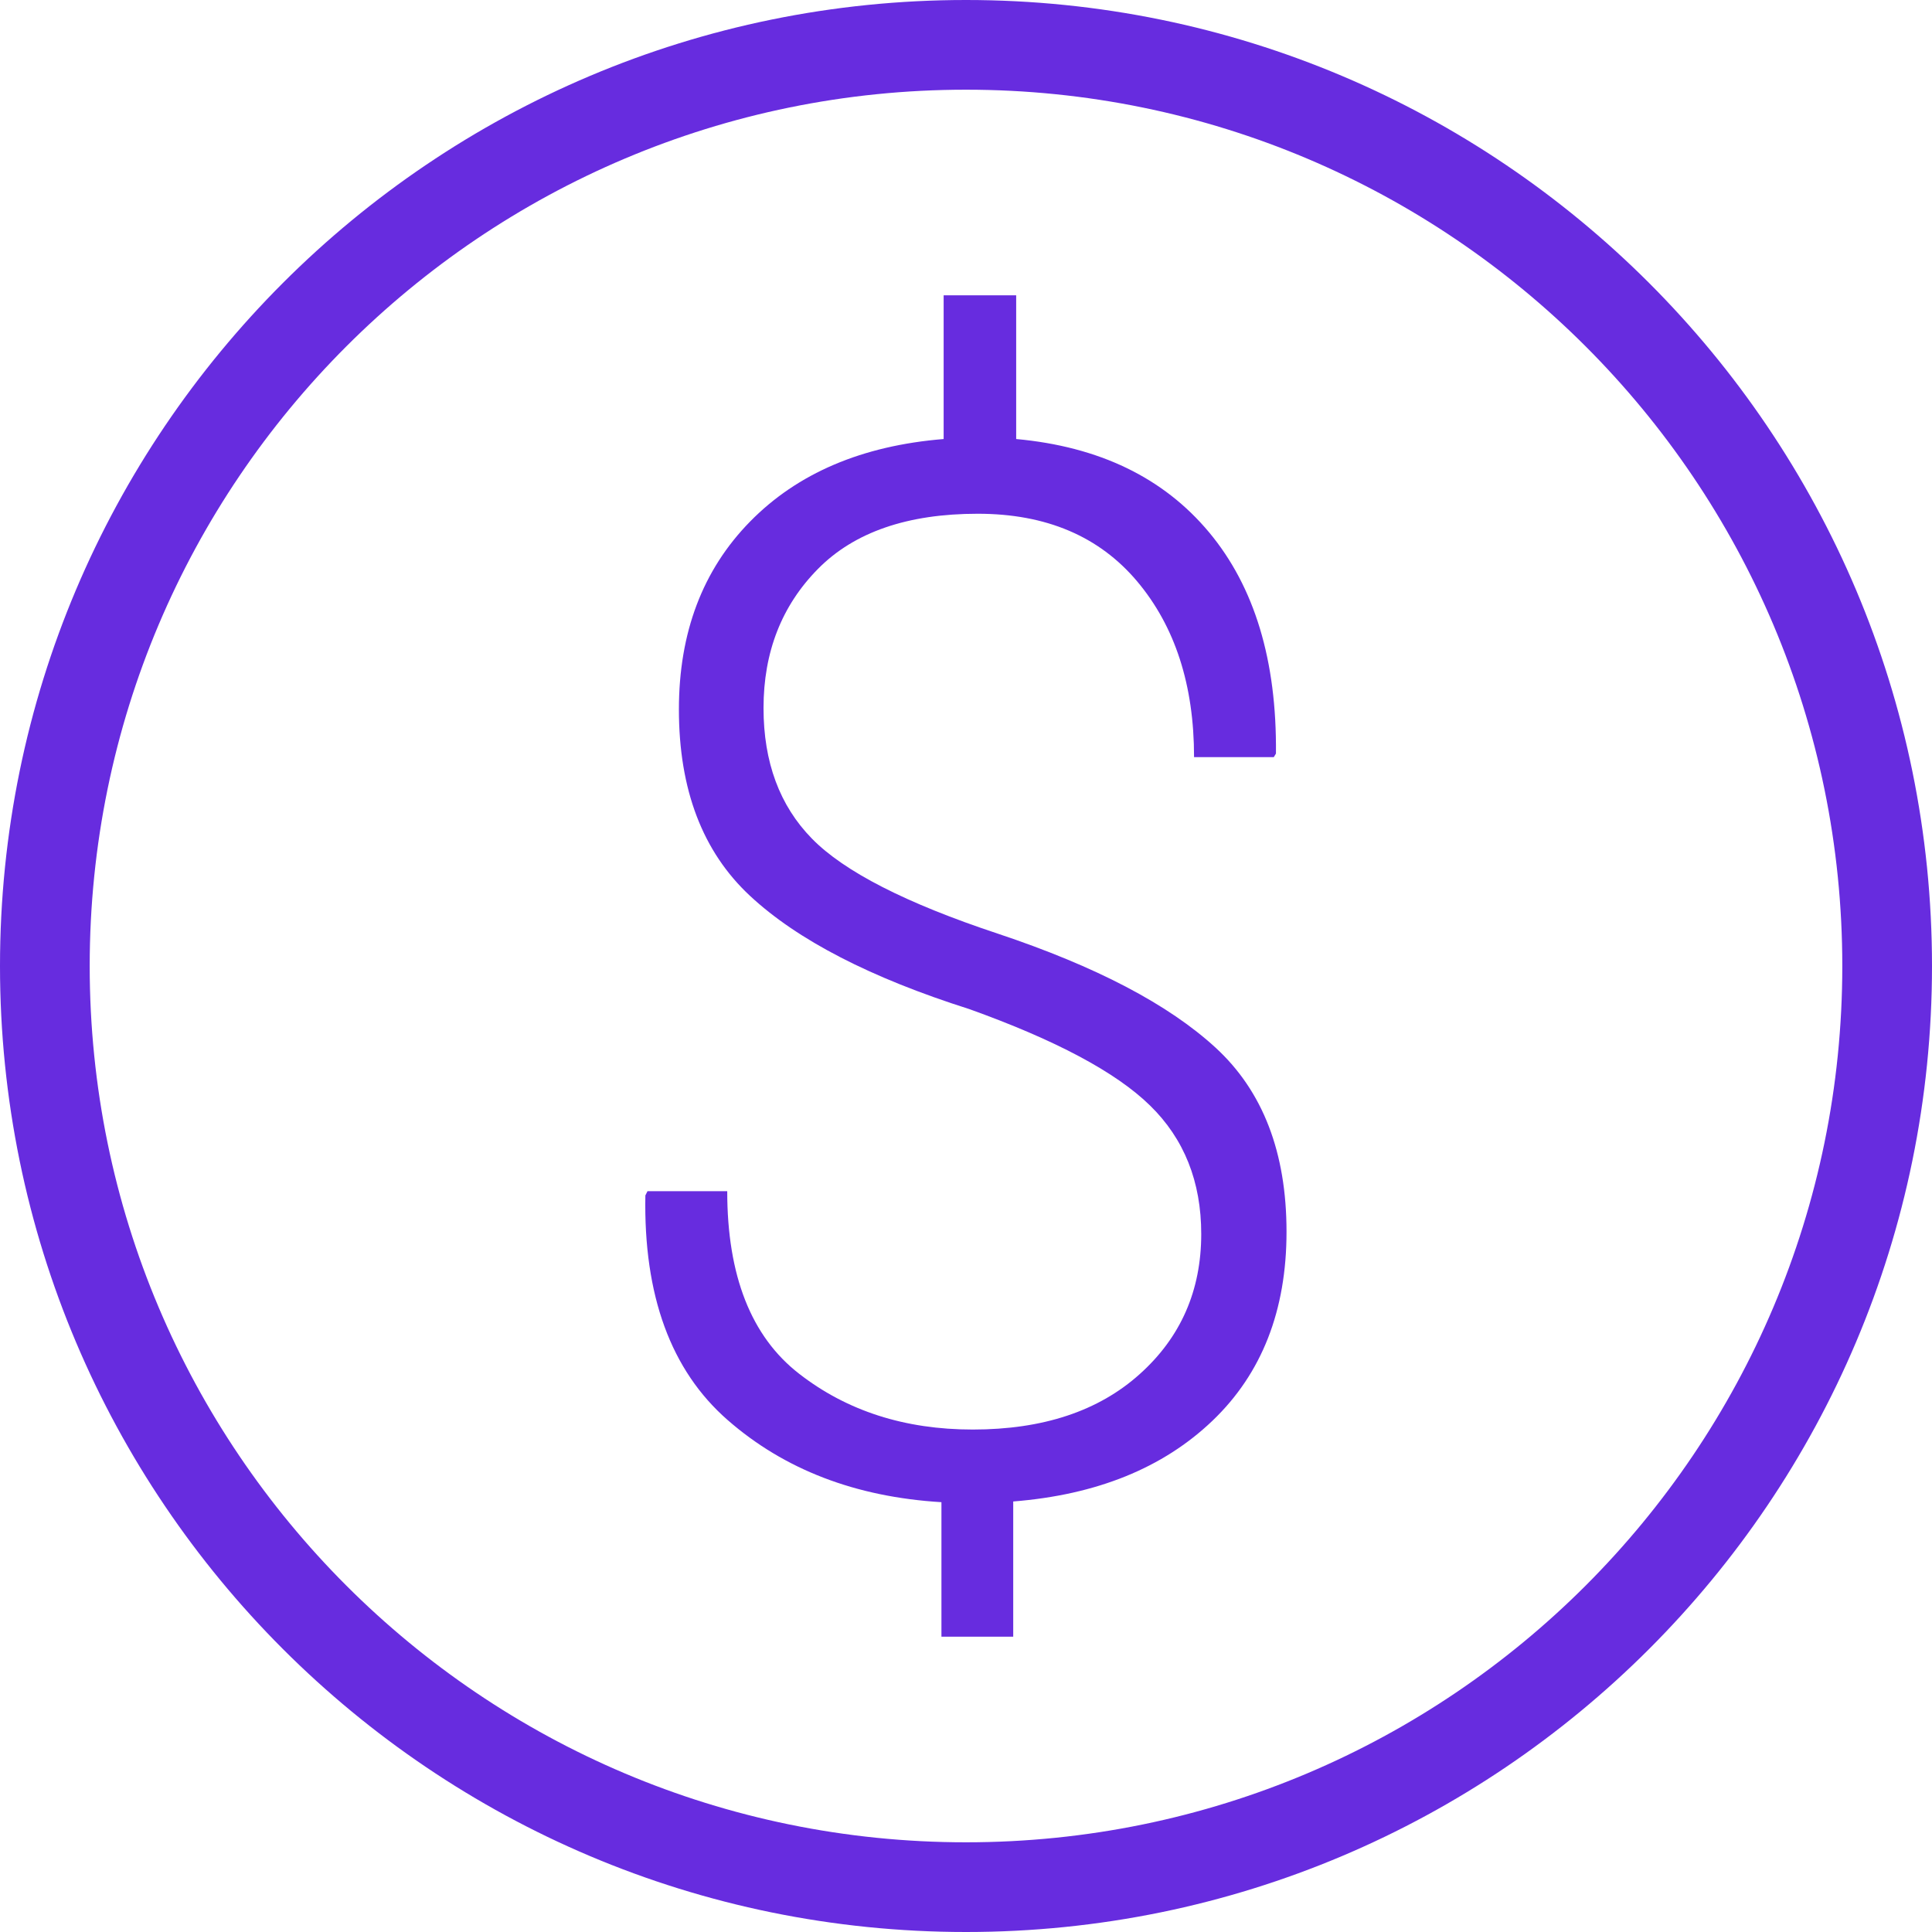
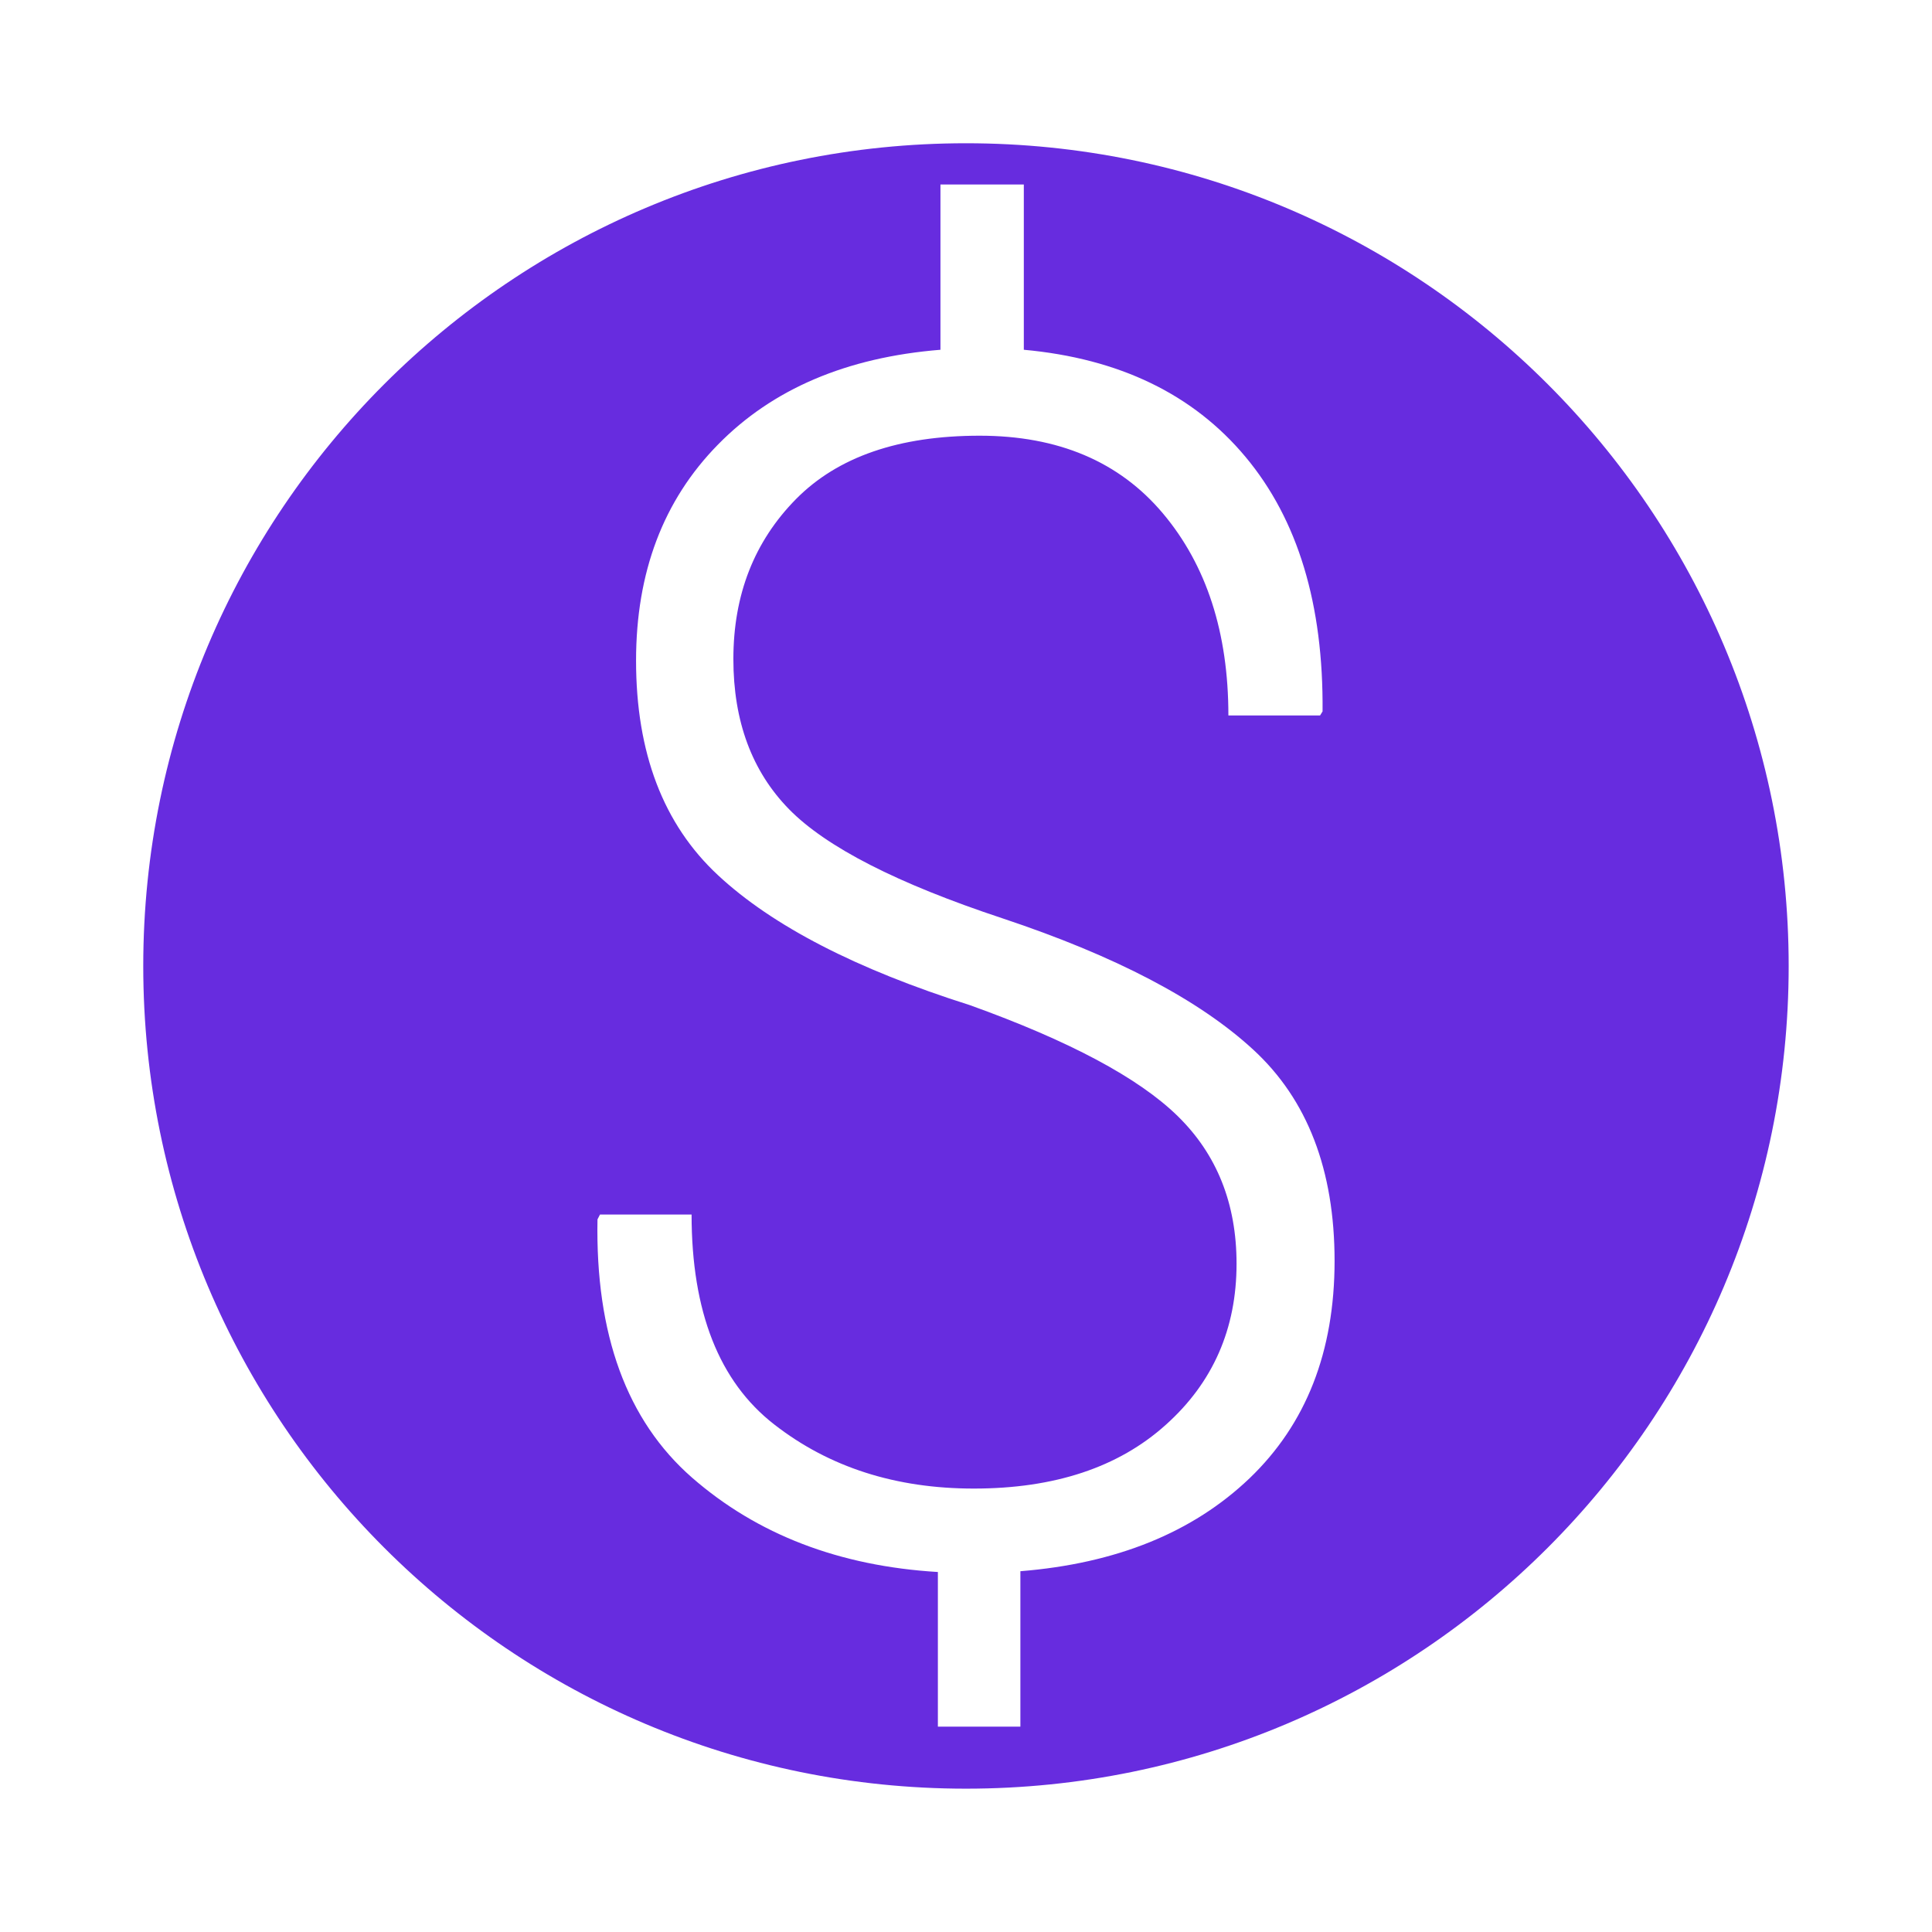
- <svg xmlns="http://www.w3.org/2000/svg" version="1.1" id="Layer_1" x="0px" y="0px" width="70px" height="70px" viewBox="0 0 70 70" enable-background="new 0 0 70 70" xml:space="preserve">
-   <g>
-     <path fill="#672CDF" d="M43.523,44.71c0-1.897-0.619-3.449-1.857-4.657c-1.236-1.208-3.42-2.371-6.548-3.492   c-3.576-1.135-6.223-2.501-7.942-4.101c-1.719-1.599-2.578-3.851-2.578-6.755c0-2.785,0.859-5.054,2.578-6.807   c1.719-1.753,4.057-2.75,7.014-2.991v-5.208h2.628v5.208c3.009,0.275,5.338,1.401,6.988,3.378c1.649,1.977,2.457,4.65,2.424,8.019   l-0.078,0.128h-2.889c0-2.612-0.688-4.735-2.062-6.368c-1.375-1.633-3.3-2.45-5.775-2.45c-2.545,0-4.474,0.666-5.789,1.998   c-1.315,1.333-1.973,3.013-1.973,5.041c0,1.96,0.584,3.537,1.753,4.731c1.168,1.195,3.412,2.342,6.73,3.442   c3.558,1.186,6.191,2.564,7.901,4.138s2.565,3.795,2.565,6.665c0,2.854-0.895,5.137-2.682,6.846   c-1.789,1.711-4.195,2.686-7.22,2.926V59.3H34.11v-4.873c-3.112-0.188-5.695-1.182-7.748-2.978   c-2.055-1.797-3.047-4.51-2.979-8.137l0.077-0.153h2.889c0,3.062,0.867,5.266,2.604,6.614c1.736,1.35,3.833,2.022,6.291,2.022   c2.543,0,4.559-0.669,6.046-2.005C42.779,48.457,43.523,46.762,43.523,44.71z" />
-   </g>
-   <path fill="#672CDF" d="M35,0C15.67,0,0,15.67,0,35c0,19.329,15.67,35,35,35c19.329,0,35-15.671,35-35C70,15.67,54.329,0,35,0z   M35,66.75C17.465,66.75,3.25,52.534,3.25,35C3.25,17.465,17.465,3.25,35,3.25c17.534,0,31.75,14.215,31.75,31.75  C66.75,52.534,52.534,66.75,35,66.75z" />
+ <svg xmlns="http://www.w3.org/2000/svg" version="1.1" id="Layer_1" x="0px" y="0px" width="27px" height="27px" viewBox="0 0 27 27" enable-background="new 0 0 27 27" xml:space="preserve">
+   <path fill="#672CDF" d="M13.5,2.002C7.149,2.002,2.002,7.148,2.002,13.5c0,6.35,5.147,11.497,11.498,11.497  c6.35,0,11.497-5.147,11.497-11.497C24.997,7.148,19.85,2.002,13.5,2.002z M17.462,20.66c-0.794,0.758-1.861,1.19-3.202,1.298v2.172  h-1.153v-2.161c-1.38-0.083-2.525-0.524-3.437-1.32c-0.91-0.797-1.35-2-1.32-3.608l0.035-0.068h1.28  c0,1.358,0.385,2.336,1.155,2.934c0.769,0.599,1.699,0.896,2.789,0.896c1.127,0,2.021-0.296,2.682-0.89  c0.66-0.59,0.99-1.343,0.99-2.252c0-0.841-0.275-1.529-0.824-2.065c-0.548-0.535-1.517-1.051-2.903-1.549  c-1.586-0.502-2.76-1.108-3.521-1.817C9.27,11.52,8.889,10.521,8.889,9.233c0-1.235,0.381-2.242,1.144-3.019  c0.762-0.778,1.798-1.22,3.11-1.326v-2.31h1.165v2.31c1.334,0.122,2.367,0.621,3.099,1.498s1.089,2.062,1.076,3.556l-0.035,0.057  h-1.281c0-1.158-0.306-2.1-0.915-2.824s-1.464-1.086-2.561-1.086c-1.129,0-1.983,0.295-2.567,0.886  c-0.583,0.592-0.875,1.336-0.875,2.235c0,0.869,0.259,1.568,0.777,2.098c0.519,0.53,1.513,1.039,2.984,1.526  c1.578,0.525,2.746,1.137,3.504,1.835c0.758,0.697,1.137,1.683,1.137,2.955C18.65,18.89,18.254,19.901,17.462,20.66z" />
</svg>
